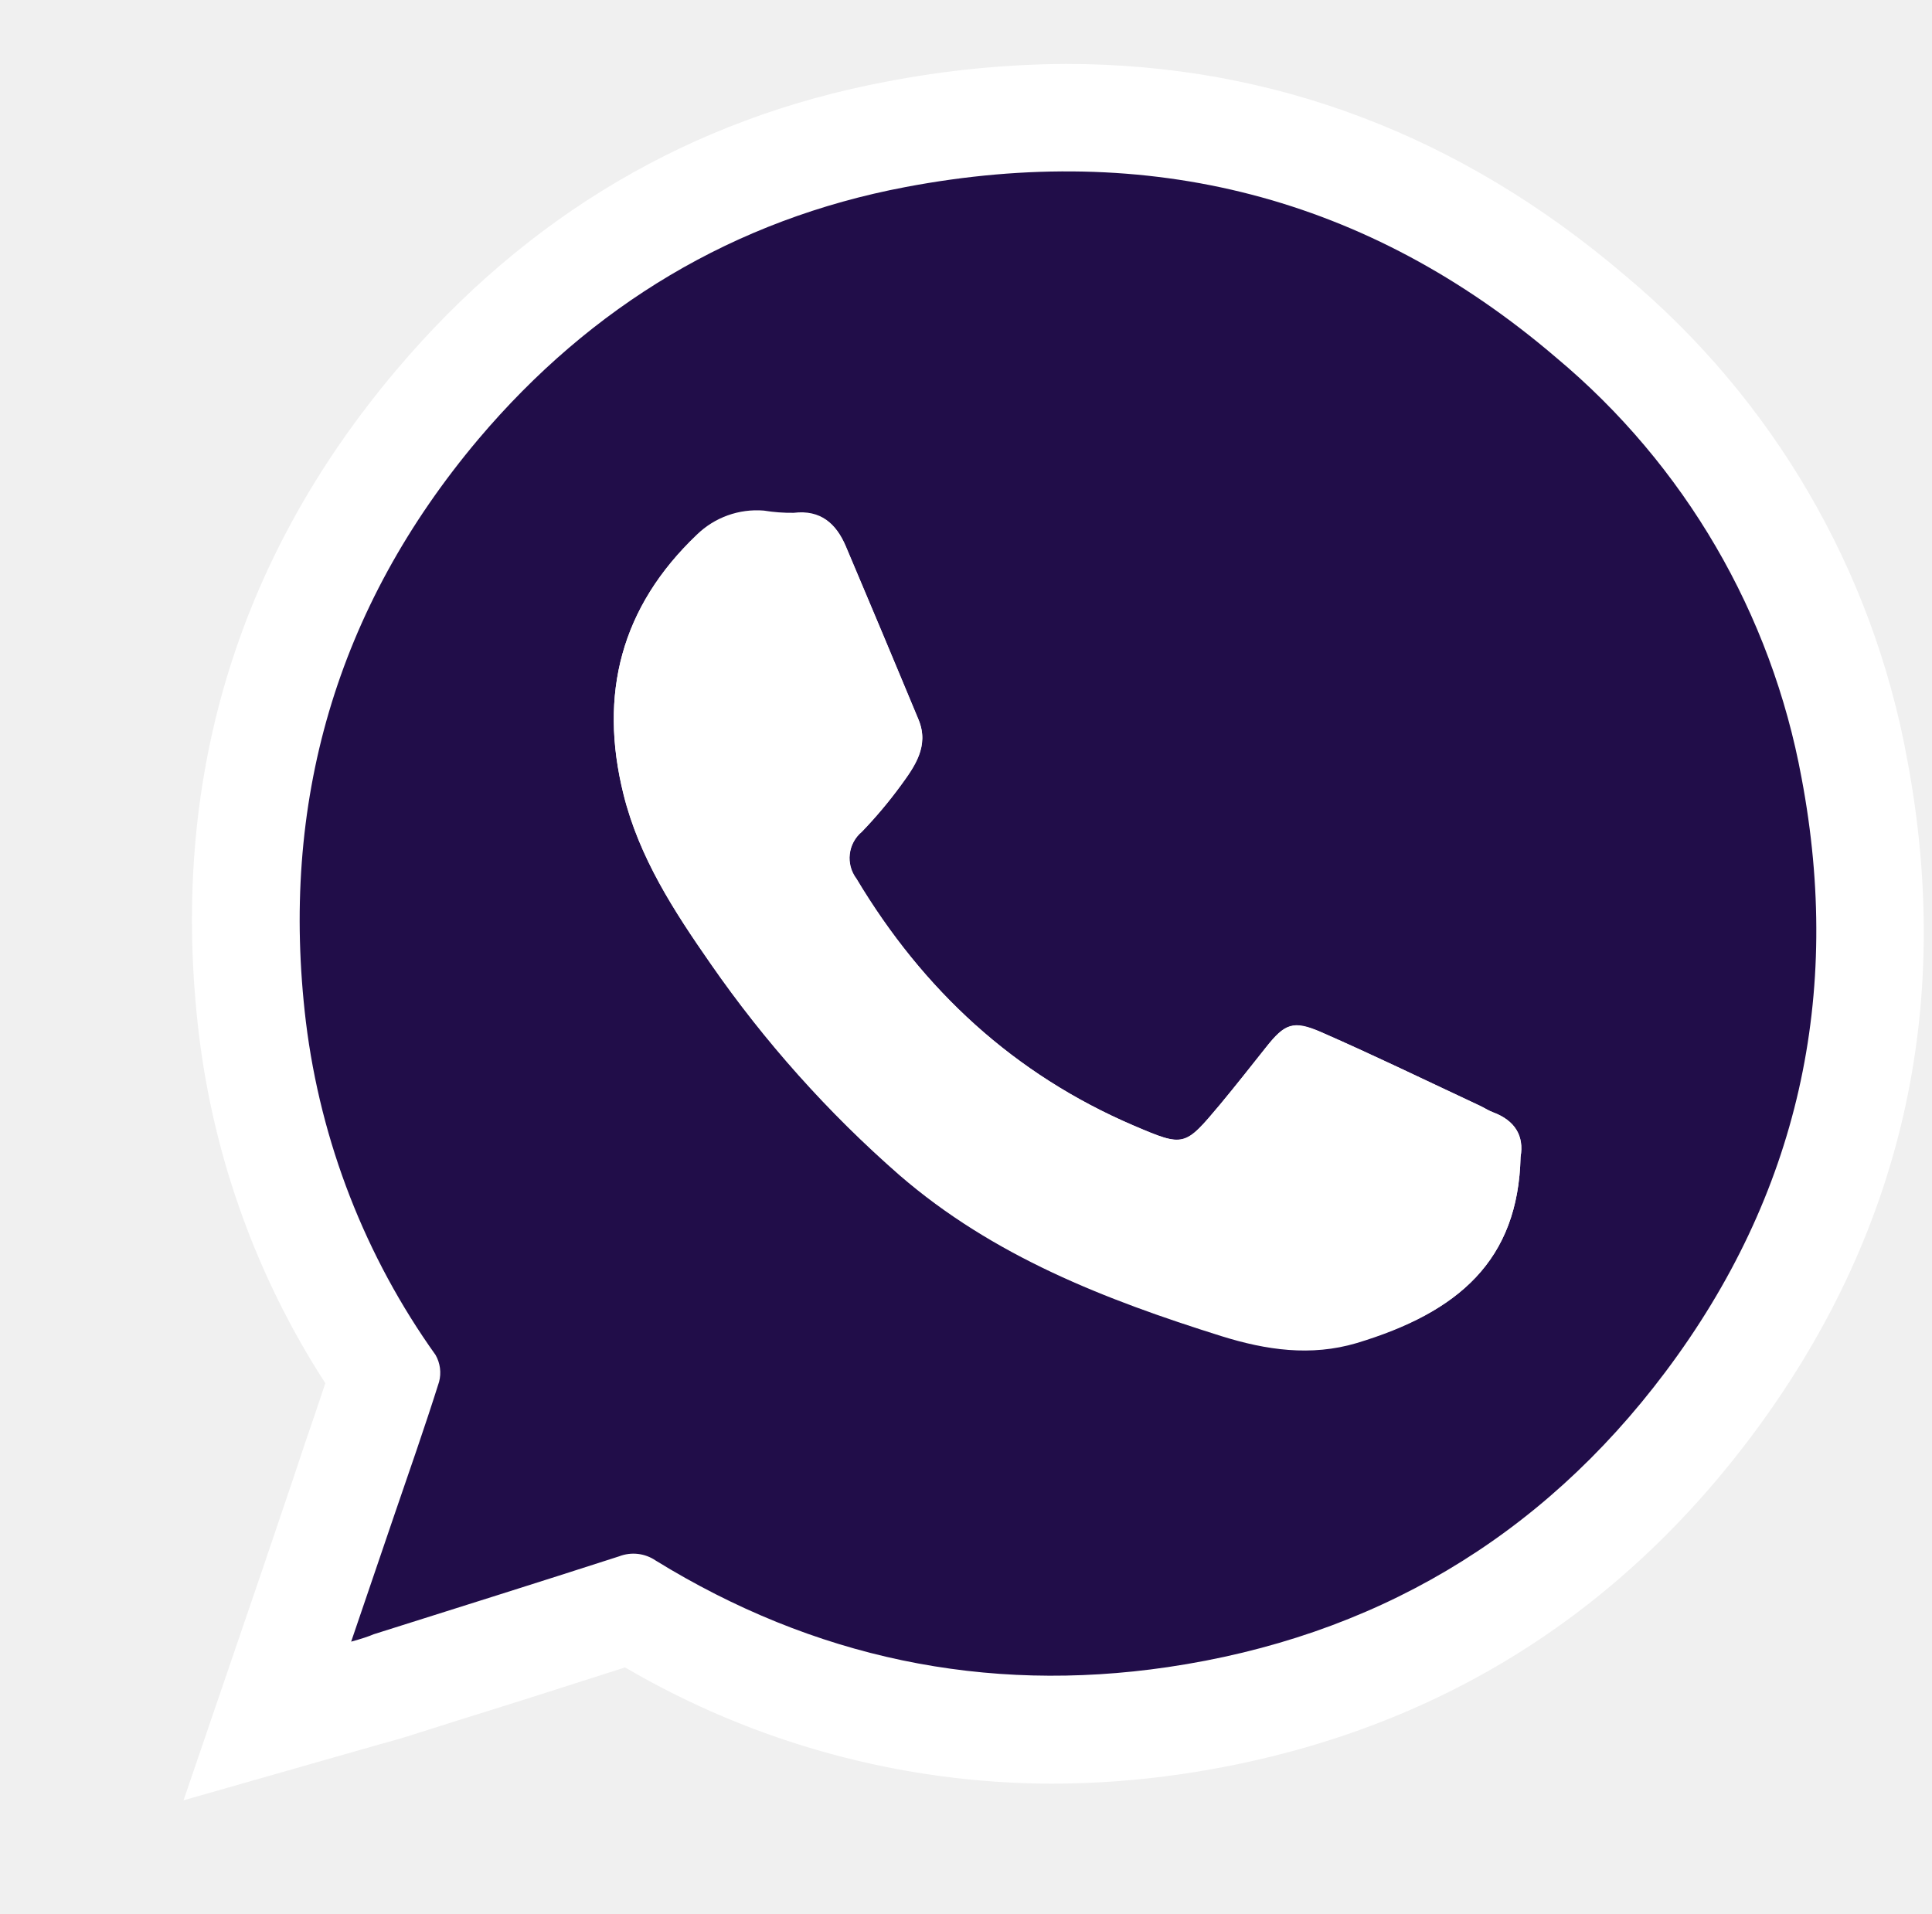
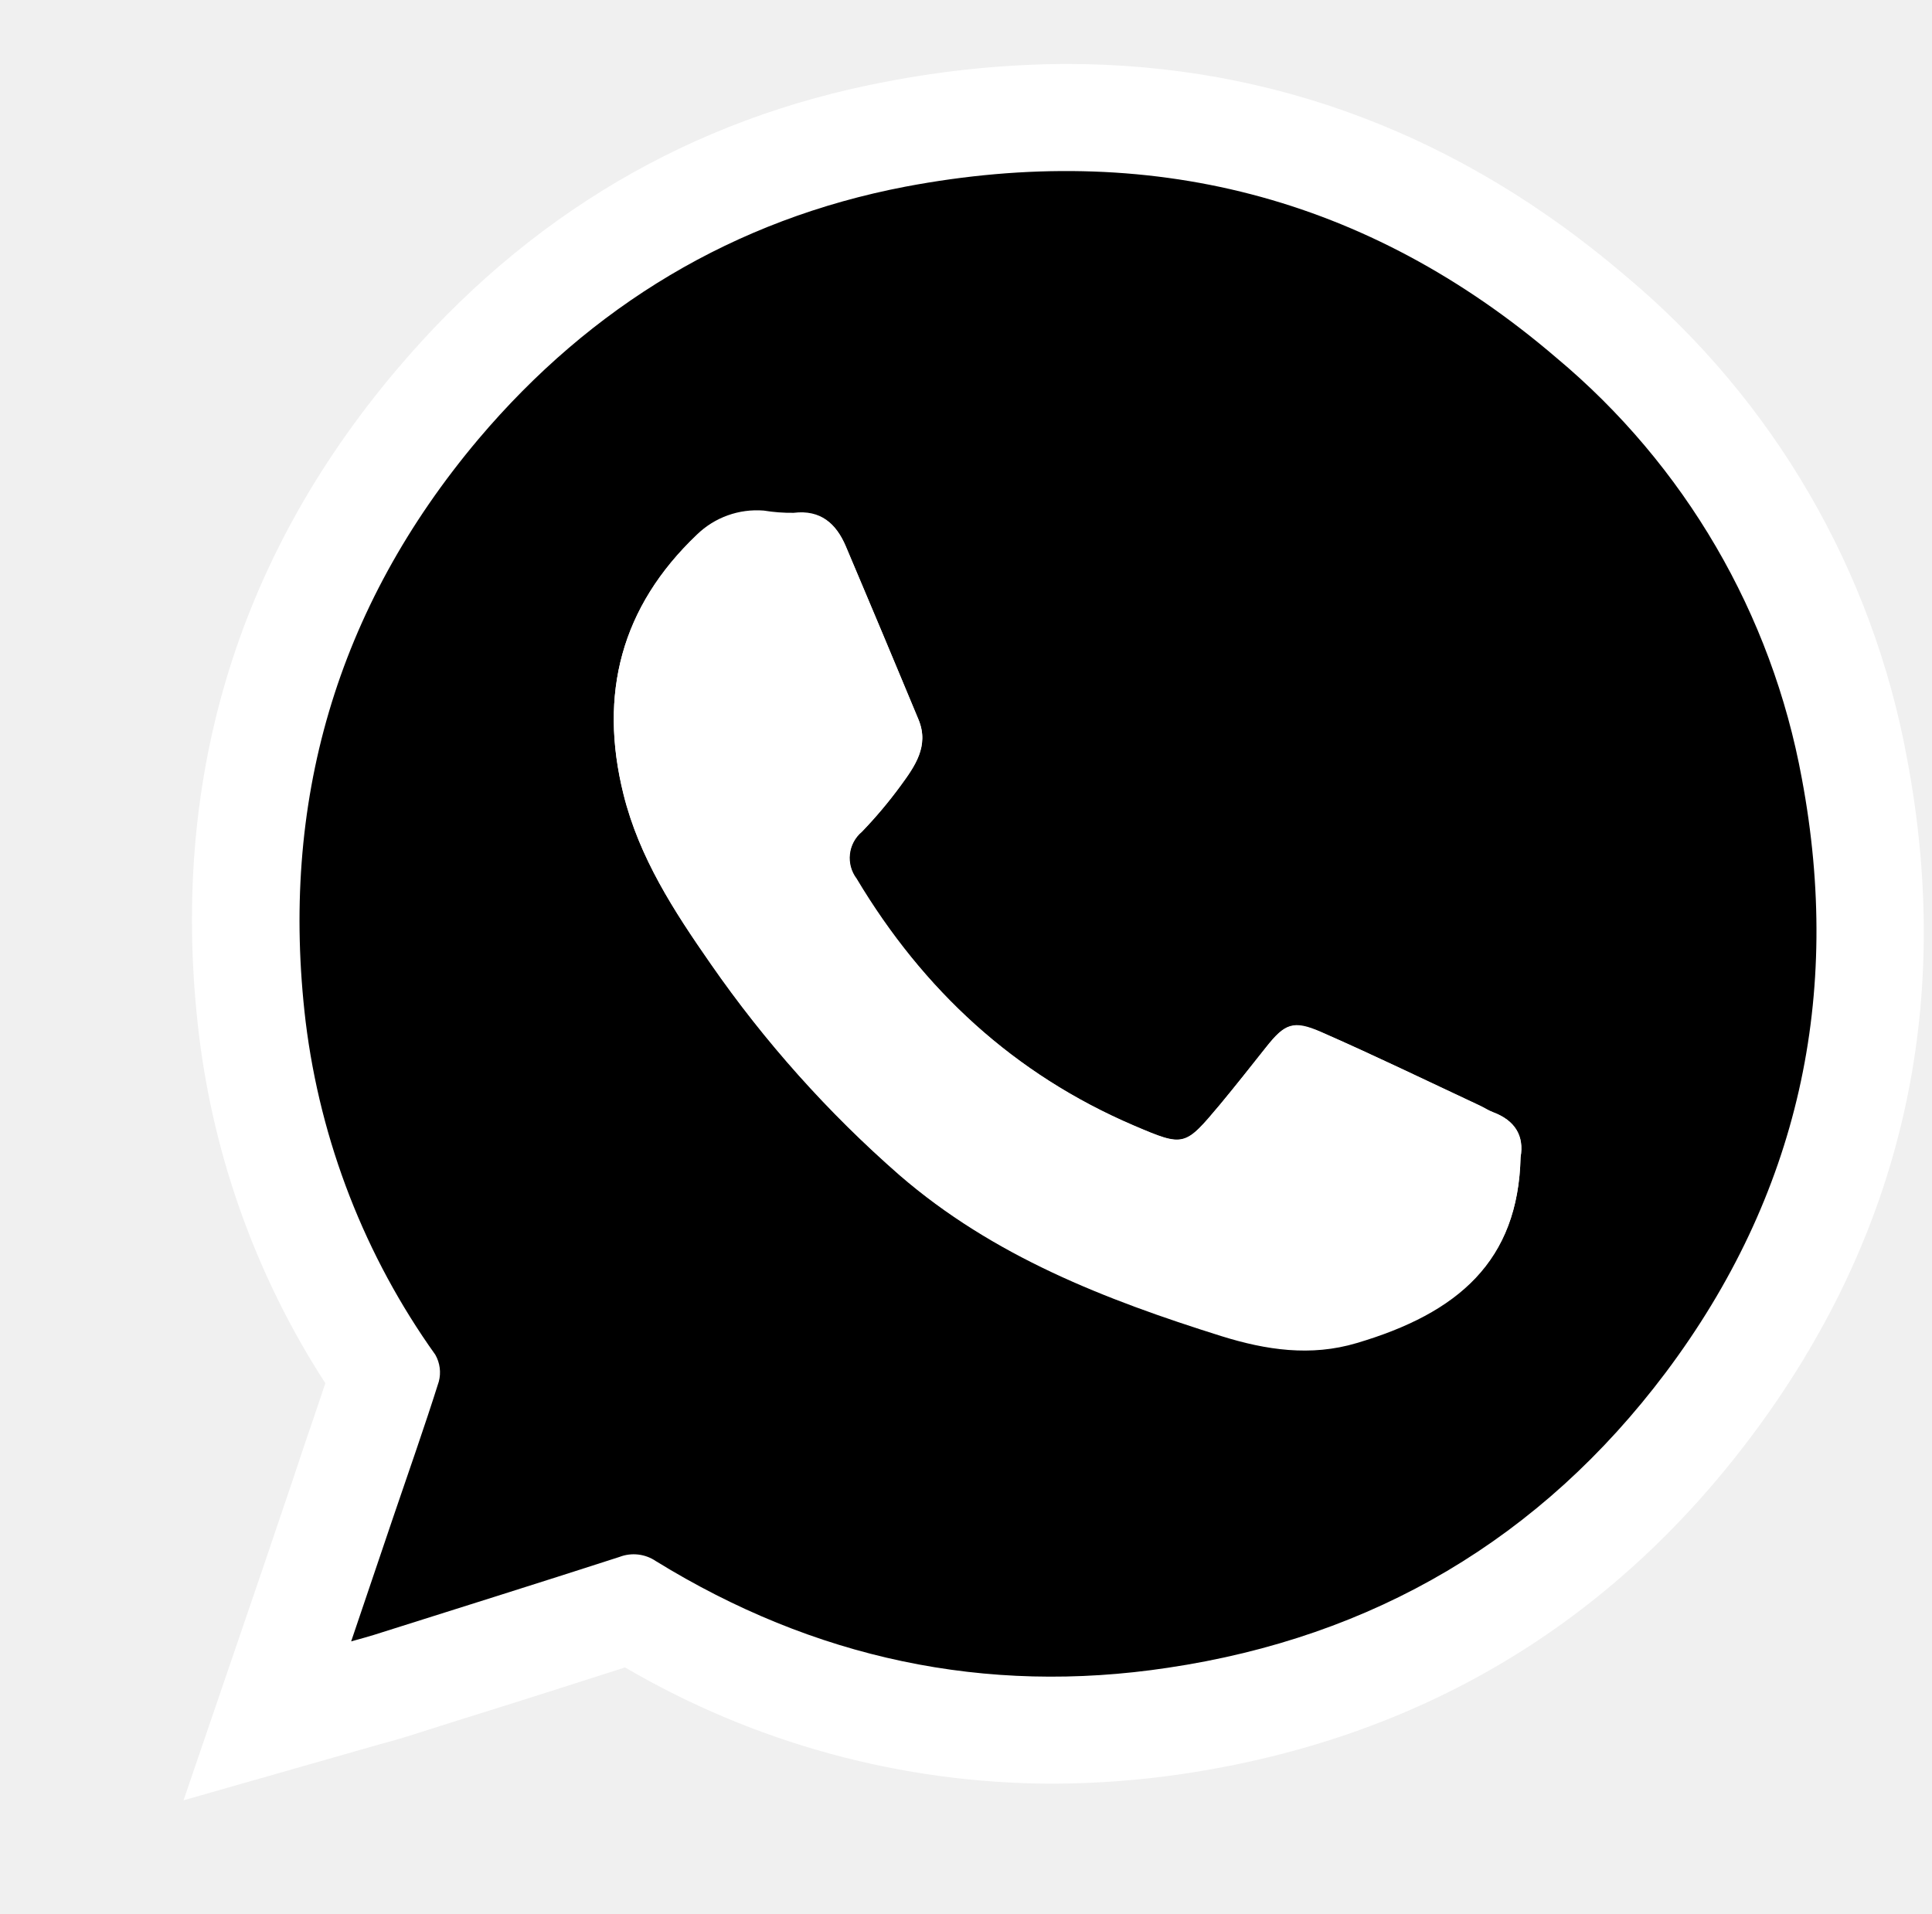
<svg xmlns="http://www.w3.org/2000/svg" id="Layer_1" data-name="Layer 1" viewBox="0 0 216 214">
  <defs>
-     <style>.cls-1{fill:#fff;}.cls-2{fill:#210d49;}</style>
+     <style>.cls-1{fill:#fff;}</style>
  </defs>
-   <path class="cls-1" d="M29.36,175.43l3.26-9.63L34,161.66c.82-2.38,1.61-4.68,2.37-7a92.24,92.24,0,0,1-14.13-39c-3.34-28,4.09-53,22.06-74.27,14.61-17.3,33-28.14,54.7-32.24a108.53,108.53,0,0,1,20.19-2c23.14,0,44.2,8,62.61,23.75a91.94,91.94,0,0,1,31.41,53.91c5.27,27.89-.6,53.4-17.43,75.83-15.84,21.1-37.2,33.78-63.48,37.7a101,101,0,0,1-14.73,1.1,94.78,94.78,0,0,1-47.69-13c-6.22,2-12.49,4-18.58,5.89l-5.9,1.87c-.54.17-1.09.32-1.82.53l-1.06.29-22,6.28Zm110.8-37.54a19.6,19.6,0,0,0,5.68,1.06,8.42,8.42,0,0,0,2.44-.34c5.81-1.71,8.13-3.58,9.07-5.55l-2-1c-2.49-1.18-5-2.38-7.57-3.54-.69.85-1.38,1.71-2.1,2.57a26.19,26.19,0,0,1-6.77,6.35Zm-55-68.33c-4.33,4.62-5.46,9.59-3.78,16.33a27.66,27.66,0,0,0,2.22,5.81,16.8,16.8,0,0,1,4.21-7.1,35.49,35.49,0,0,0,2.47-2.83C88.67,78,87,74,85.12,69.56Z" />
-   <path class="cls-2" d="M39.26,183.56,44,169.65c1.71-5,3.49-10.06,5.09-15.14a4,4,0,0,0-.39-3,81.15,81.15,0,0,1-14.5-37.25C31.27,89.84,37.57,68,53.49,49.1,66.1,34.19,82.1,24.53,101.26,20.91,128.4,15.77,152.9,21.94,174,40a80.12,80.12,0,0,1,27.42,47c4.58,24.24-.36,46.61-15.23,66.41-13.95,18.59-32.7,29.62-55.65,33-20.44,3-39.59-1.06-57.22-11.91a4.42,4.42,0,0,0-4.1-.48c-9.13,2.95-18.29,5.82-27.43,8.71C41.15,183,40.48,183.22,39.26,183.56ZM170,129.36c.41-2.33-.63-4.08-3.09-5-.52-.19-1-.52-1.5-.75-5.9-2.76-11.77-5.6-17.73-8.22-3.1-1.36-4.05-.93-6.12,1.68-1.7,2.14-3.39,4.29-5.14,6.4-4,4.75-4,4.8-9.65,2.39-13.41-5.74-23.57-15.17-31-27.6A3.84,3.84,0,0,1,96.36,93a49.36,49.36,0,0,0,4.34-5.14c1.57-2.15,3.2-4.41,2-7.33q-4-9.7-8.13-19.38c-1.08-2.55-2.79-4.11-5.84-3.74a19,19,0,0,1-3.34-.25,9.62,9.62,0,0,0-7.48,2.69c-8.46,8-11,17.77-8.2,29,1.76,7.06,5.62,13,9.75,18.94a129.06,129.06,0,0,0,21.1,23.61c10.49,9.07,23,13.92,36,18,5,1.56,10,2.29,15.1.78C163.06,146.75,169.74,140.92,170,129.36Z" />
-   <path class="cls-1" d="M170,129.36c-.27,11.56-6.95,17.39-18.34,20.75-5.12,1.51-10.13.78-15.1-.78-13-4.07-25.52-8.92-36-18a129.06,129.06,0,0,1-21.1-23.61c-4.13-5.89-8-11.88-9.75-18.94-2.79-11.2-.26-20.94,8.2-29a9.62,9.62,0,0,1,7.48-2.69,19,19,0,0,0,3.34.25c3-.37,4.76,1.19,5.84,3.74q4.09,9.69,8.13,19.38c1.2,2.92-.43,5.18-2,7.33A49.36,49.36,0,0,1,96.36,93a3.84,3.84,0,0,0-.63,5.28c7.48,12.43,17.64,21.86,31.05,27.6,5.65,2.41,5.69,2.36,9.65-2.39,1.75-2.11,3.44-4.26,5.14-6.4,2.07-2.61,3-3,6.12-1.68,6,2.62,11.83,5.46,17.73,8.22.5.23,1,.56,1.5.75C169.38,125.28,170.42,127,170,129.36Z" />
+   <path class="cls-1" d="M29.36,175.43l3.26-9.63L34,161.66c.82-2.38,1.61-4.68,2.37-7a92.24,92.24,0,0,1-14.13-39c-3.34-28,4.09-53,22.06-74.27,14.61-17.3,33-28.14,54.7-32.24a108.53,108.53,0,0,1,20.19-2c23.14,0,44.2,8,62.61,23.75a91.94,91.94,0,0,1,31.41,53.91c5.27,27.89-.6,53.4-17.43,75.83-15.84,21.1-37.2,33.78-63.48,37.7a101,101,0,0,1-14.73,1.1,94.78,94.78,0,0,1-47.69-13c-6.22,2-12.49,4-18.58,5.89l-5.9,1.87c-.54.17-1.09.32-1.82.53l-1.06.29-22,6.28Z" />
+   <path d="M201.45,87.06A80.12,80.12,0,0,0,174,40c-21.13-18.1-45.63-24.27-72.77-19.13C82.1,24.53,66.1,34.19,53.49,49.1,37.57,68,31.27,89.84,34.17,114.23a81.15,81.15,0,0,0,14.5,37.25,4,4,0,0,1,.39,3c-1.6,5.08-3.38,10.1-5.09,15.14l-4.71,13.91c1.22-.34,1.89-.52,2.56-.73,9.14-2.89,18.3-5.76,27.43-8.71a4.42,4.42,0,0,1,4.1.48c17.63,10.85,36.78,15,57.22,11.91,23-3.42,41.7-14.45,55.65-33C201.09,133.67,206,111.3,201.45,87.06ZM170,129.36c-.27,11.56-6.95,17.39-18.34,20.75-5.12,1.52-10.13.78-15.1-.78-13-4.07-25.52-8.92-36-18a129.06,129.06,0,0,1-21.1-23.61c-4.13-5.89-8-11.88-9.75-18.94-2.79-11.2-.26-20.94,8.2-29a9.62,9.62,0,0,1,7.48-2.69,19,19,0,0,0,3.34.25c3-.37,4.76,1.19,5.84,3.74q4.09,9.69,8.13,19.38c1.2,2.92-.43,5.18-2,7.33A49.36,49.36,0,0,1,96.36,93a3.84,3.84,0,0,0-.63,5.28c7.48,12.43,17.64,21.86,31.05,27.6,5.65,2.41,5.69,2.36,9.65-2.39,1.75-2.11,3.44-4.26,5.14-6.4,2.07-2.61,3-3,6.12-1.68,6,2.62,11.83,5.46,17.73,8.22.5.23,1,.56,1.5.75C169.38,125.28,170.42,127,170,129.36Z" />
+   <path class="cls-1" d="M166.92,124.35c-.52-.19-1-.52-1.5-.75-5.9-2.76-11.77-5.6-17.73-8.22-3.1-1.36-4.05-.93-6.12,1.68-1.7,2.14-3.39,4.29-5.14,6.4-4,4.75-4,4.8-9.65,2.39-13.41-5.74-23.57-15.17-31-27.6A3.84,3.84,0,0,1,96.36,93a49.36,49.36,0,0,0,4.34-5.14c1.57-2.15,3.2-4.41,2-7.33q-4-9.7-8.13-19.38c-1.08-2.55-2.79-4.11-5.84-3.74a19,19,0,0,1-3.34-.25,9.62,9.62,0,0,0-7.48,2.69c-8.46,8-11,17.77-8.2,29,1.76,7.06,5.62,13,9.75,18.94a129.06,129.06,0,0,0,21.1,23.61c10.49,9.07,23,13.92,36,18,5,1.56,10,2.3,15.1.78,11.39-3.36,18.07-9.19,18.34-20.75C170.42,127,169.38,125.28,166.92,124.35Z" />
</svg>
